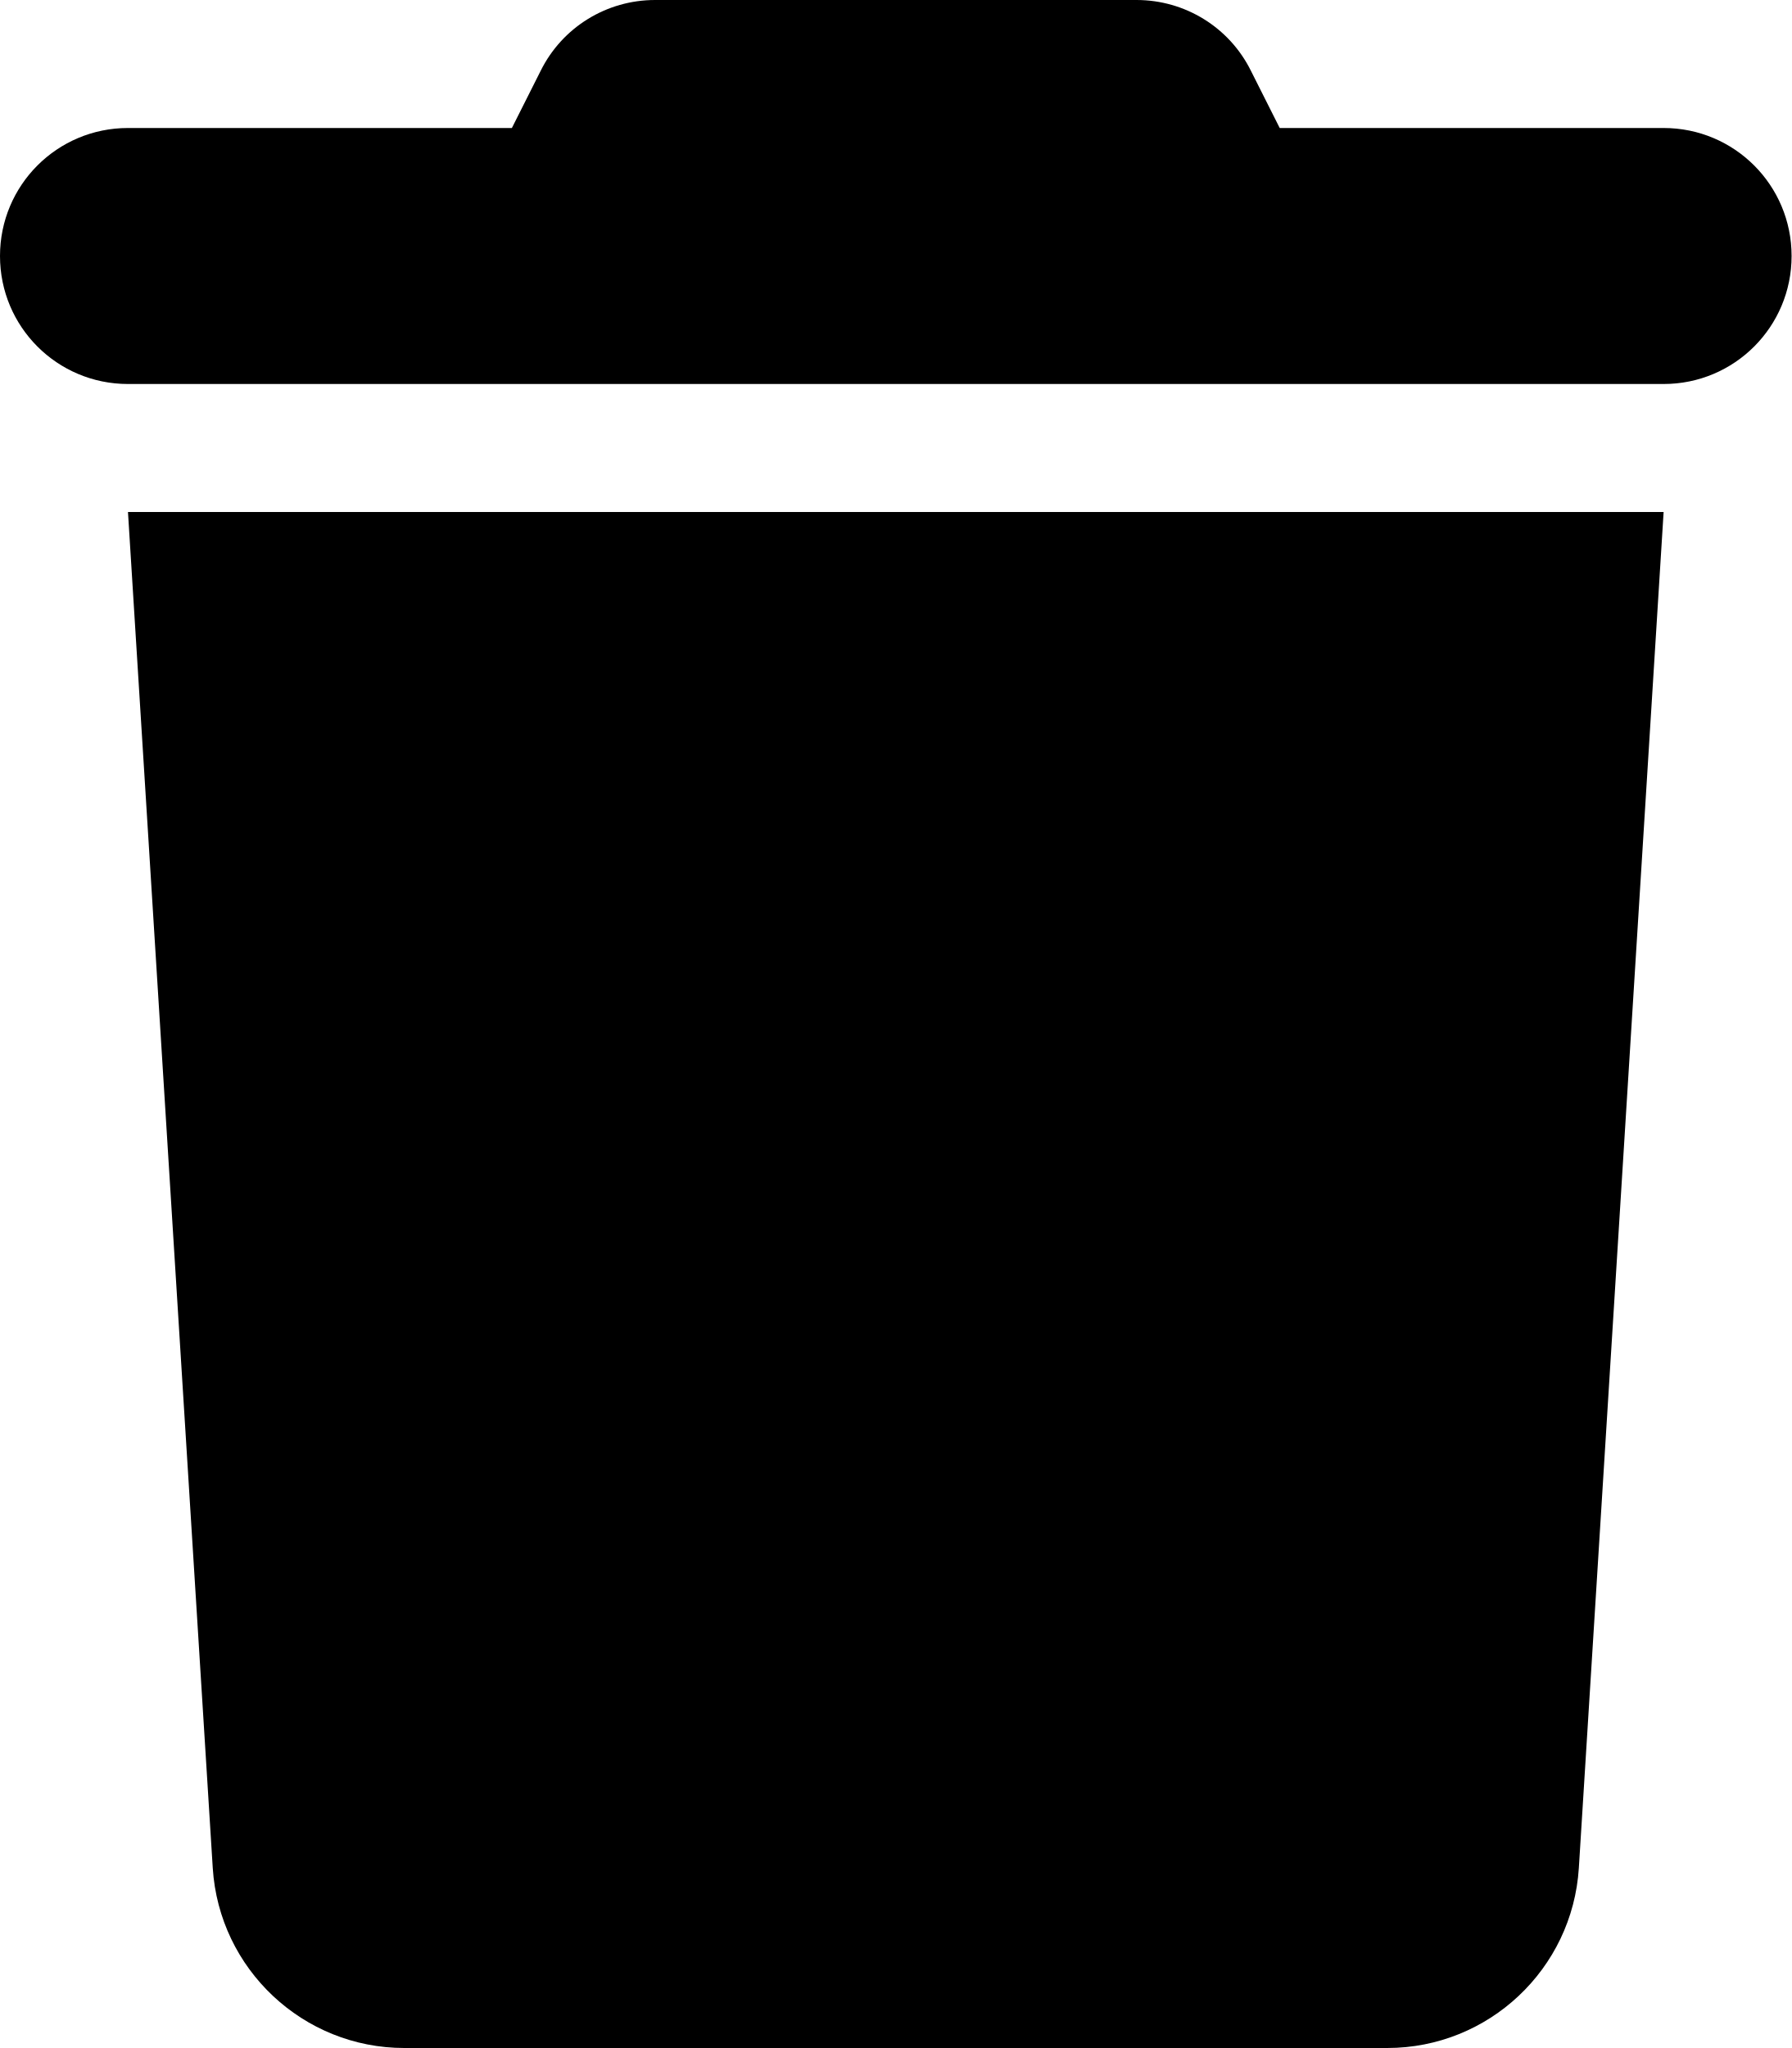
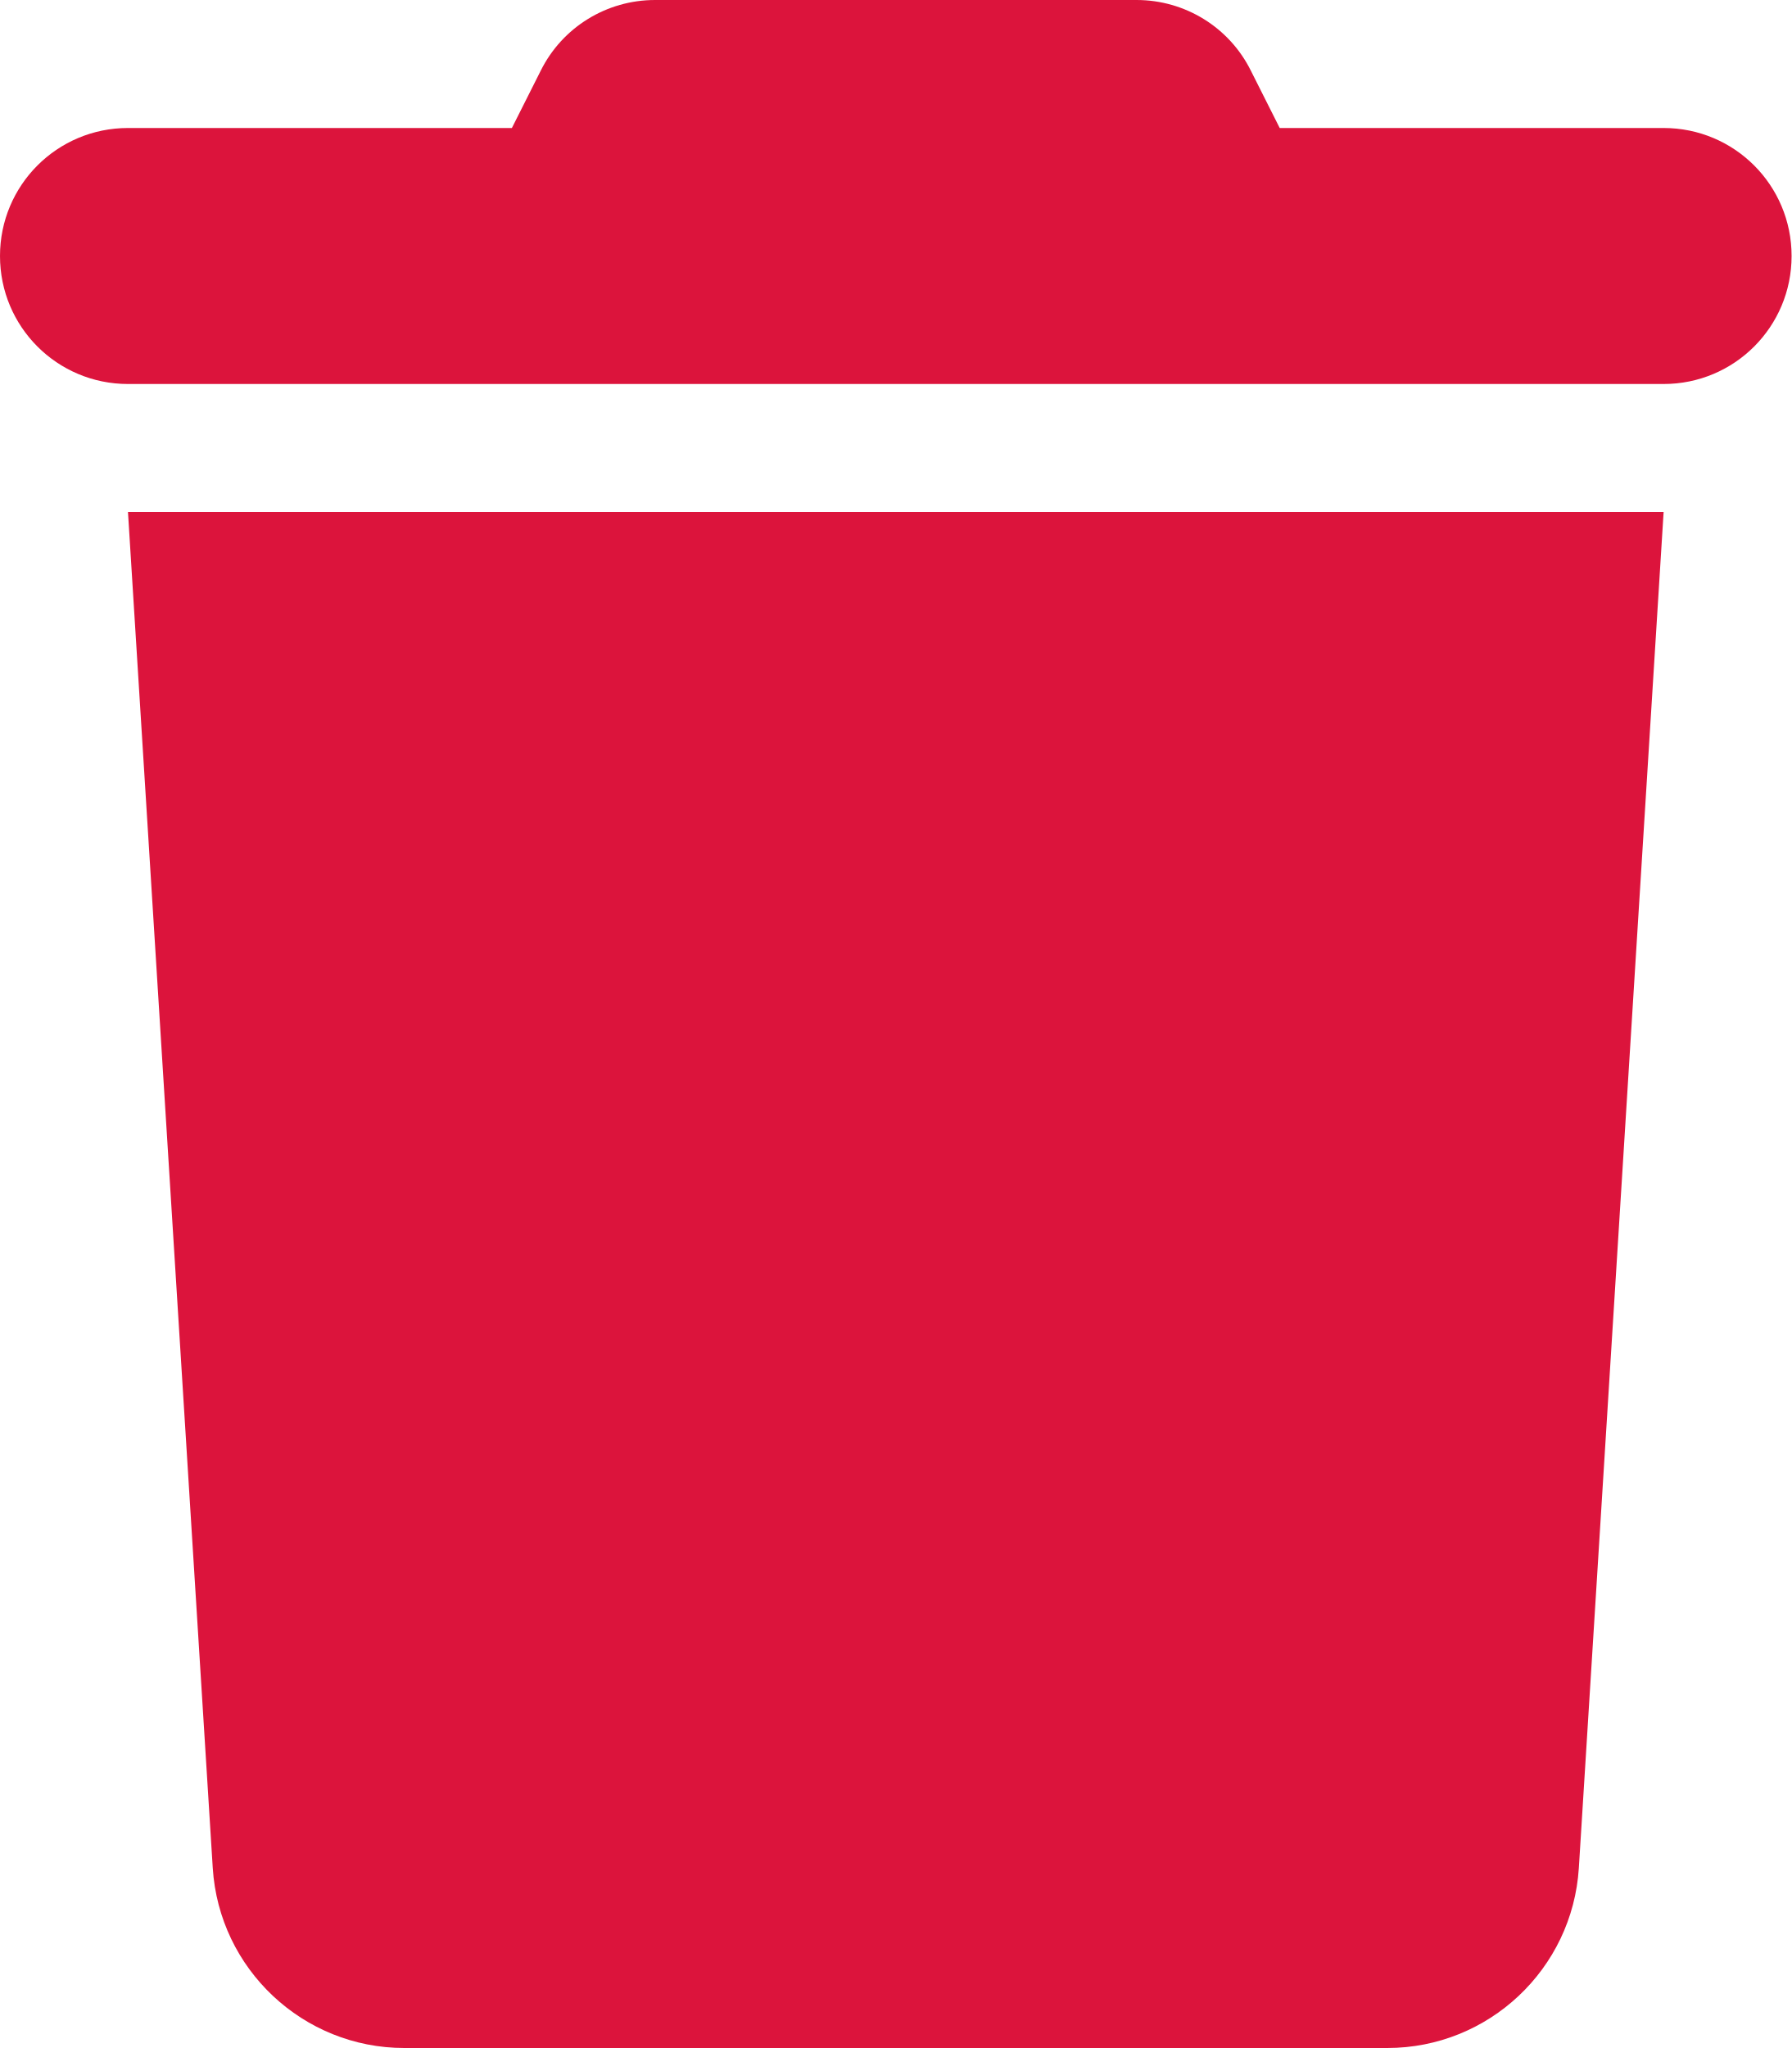
<svg xmlns="http://www.w3.org/2000/svg" height="1em" viewBox="0 0 448 512">
-   <path d="M135.2 17.7L128 32H32C14.3 32 0 46.3 0 64S14.3 96 32 96H416c17.7 0 32-14.3 32-32s-14.3-32-32-32H320l-7.2-14.3C307.4 6.8 296.3 0 284.2 0H163.8c-12.1 0-23.2 6.8-28.6 17.7zM416 128H32L53.2 467c1.6 25.3 22.6 45 47.9 45H346.9c25.3 0 46.3-19.7 47.9-45L416 128z" />
+   <path fill="#DC143C" d="M135.2 17.7L128 32H32C14.3 32 0 46.3 0 64S14.3 96 32 96H416c17.7 0 32-14.3 32-32s-14.3-32-32-32H320l-7.2-14.3C307.4 6.8 296.3 0 284.2 0H163.8c-12.1 0-23.2 6.8-28.6 17.7zM416 128H32L53.2 467c1.6 25.3 22.6 45 47.9 45H346.9c25.3 0 46.3-19.7 47.9-45L416 128z" />
</svg>
